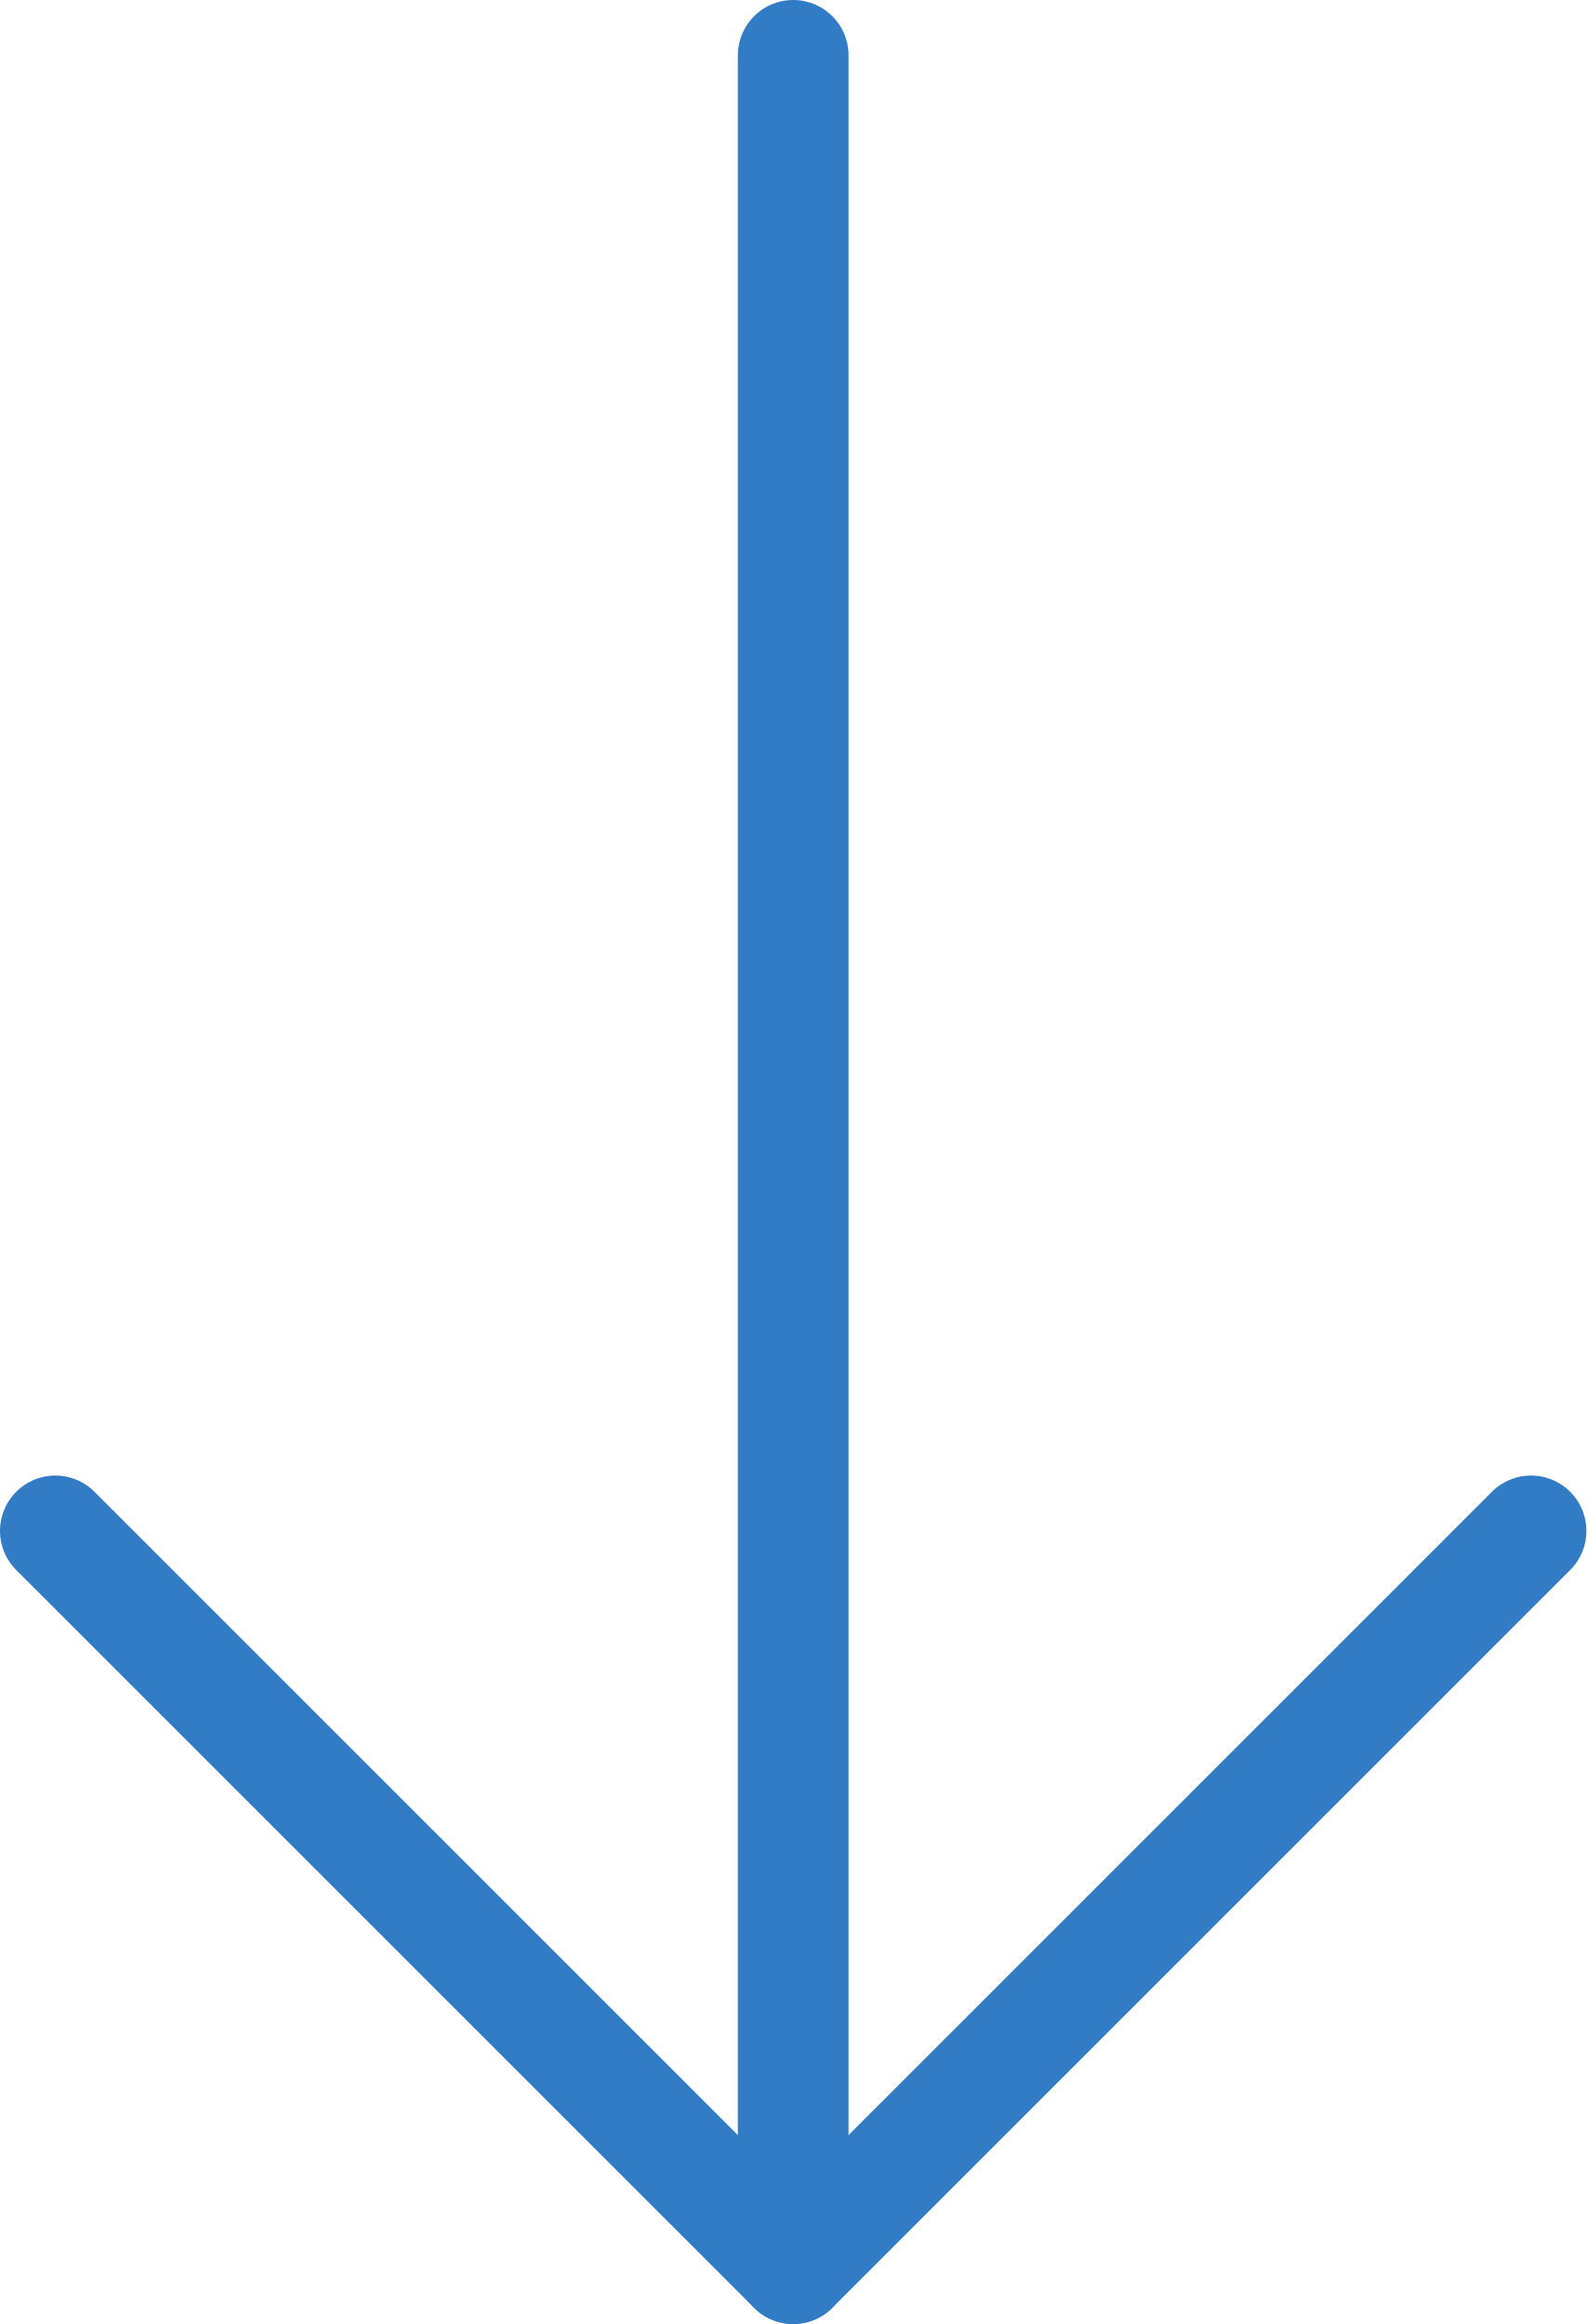
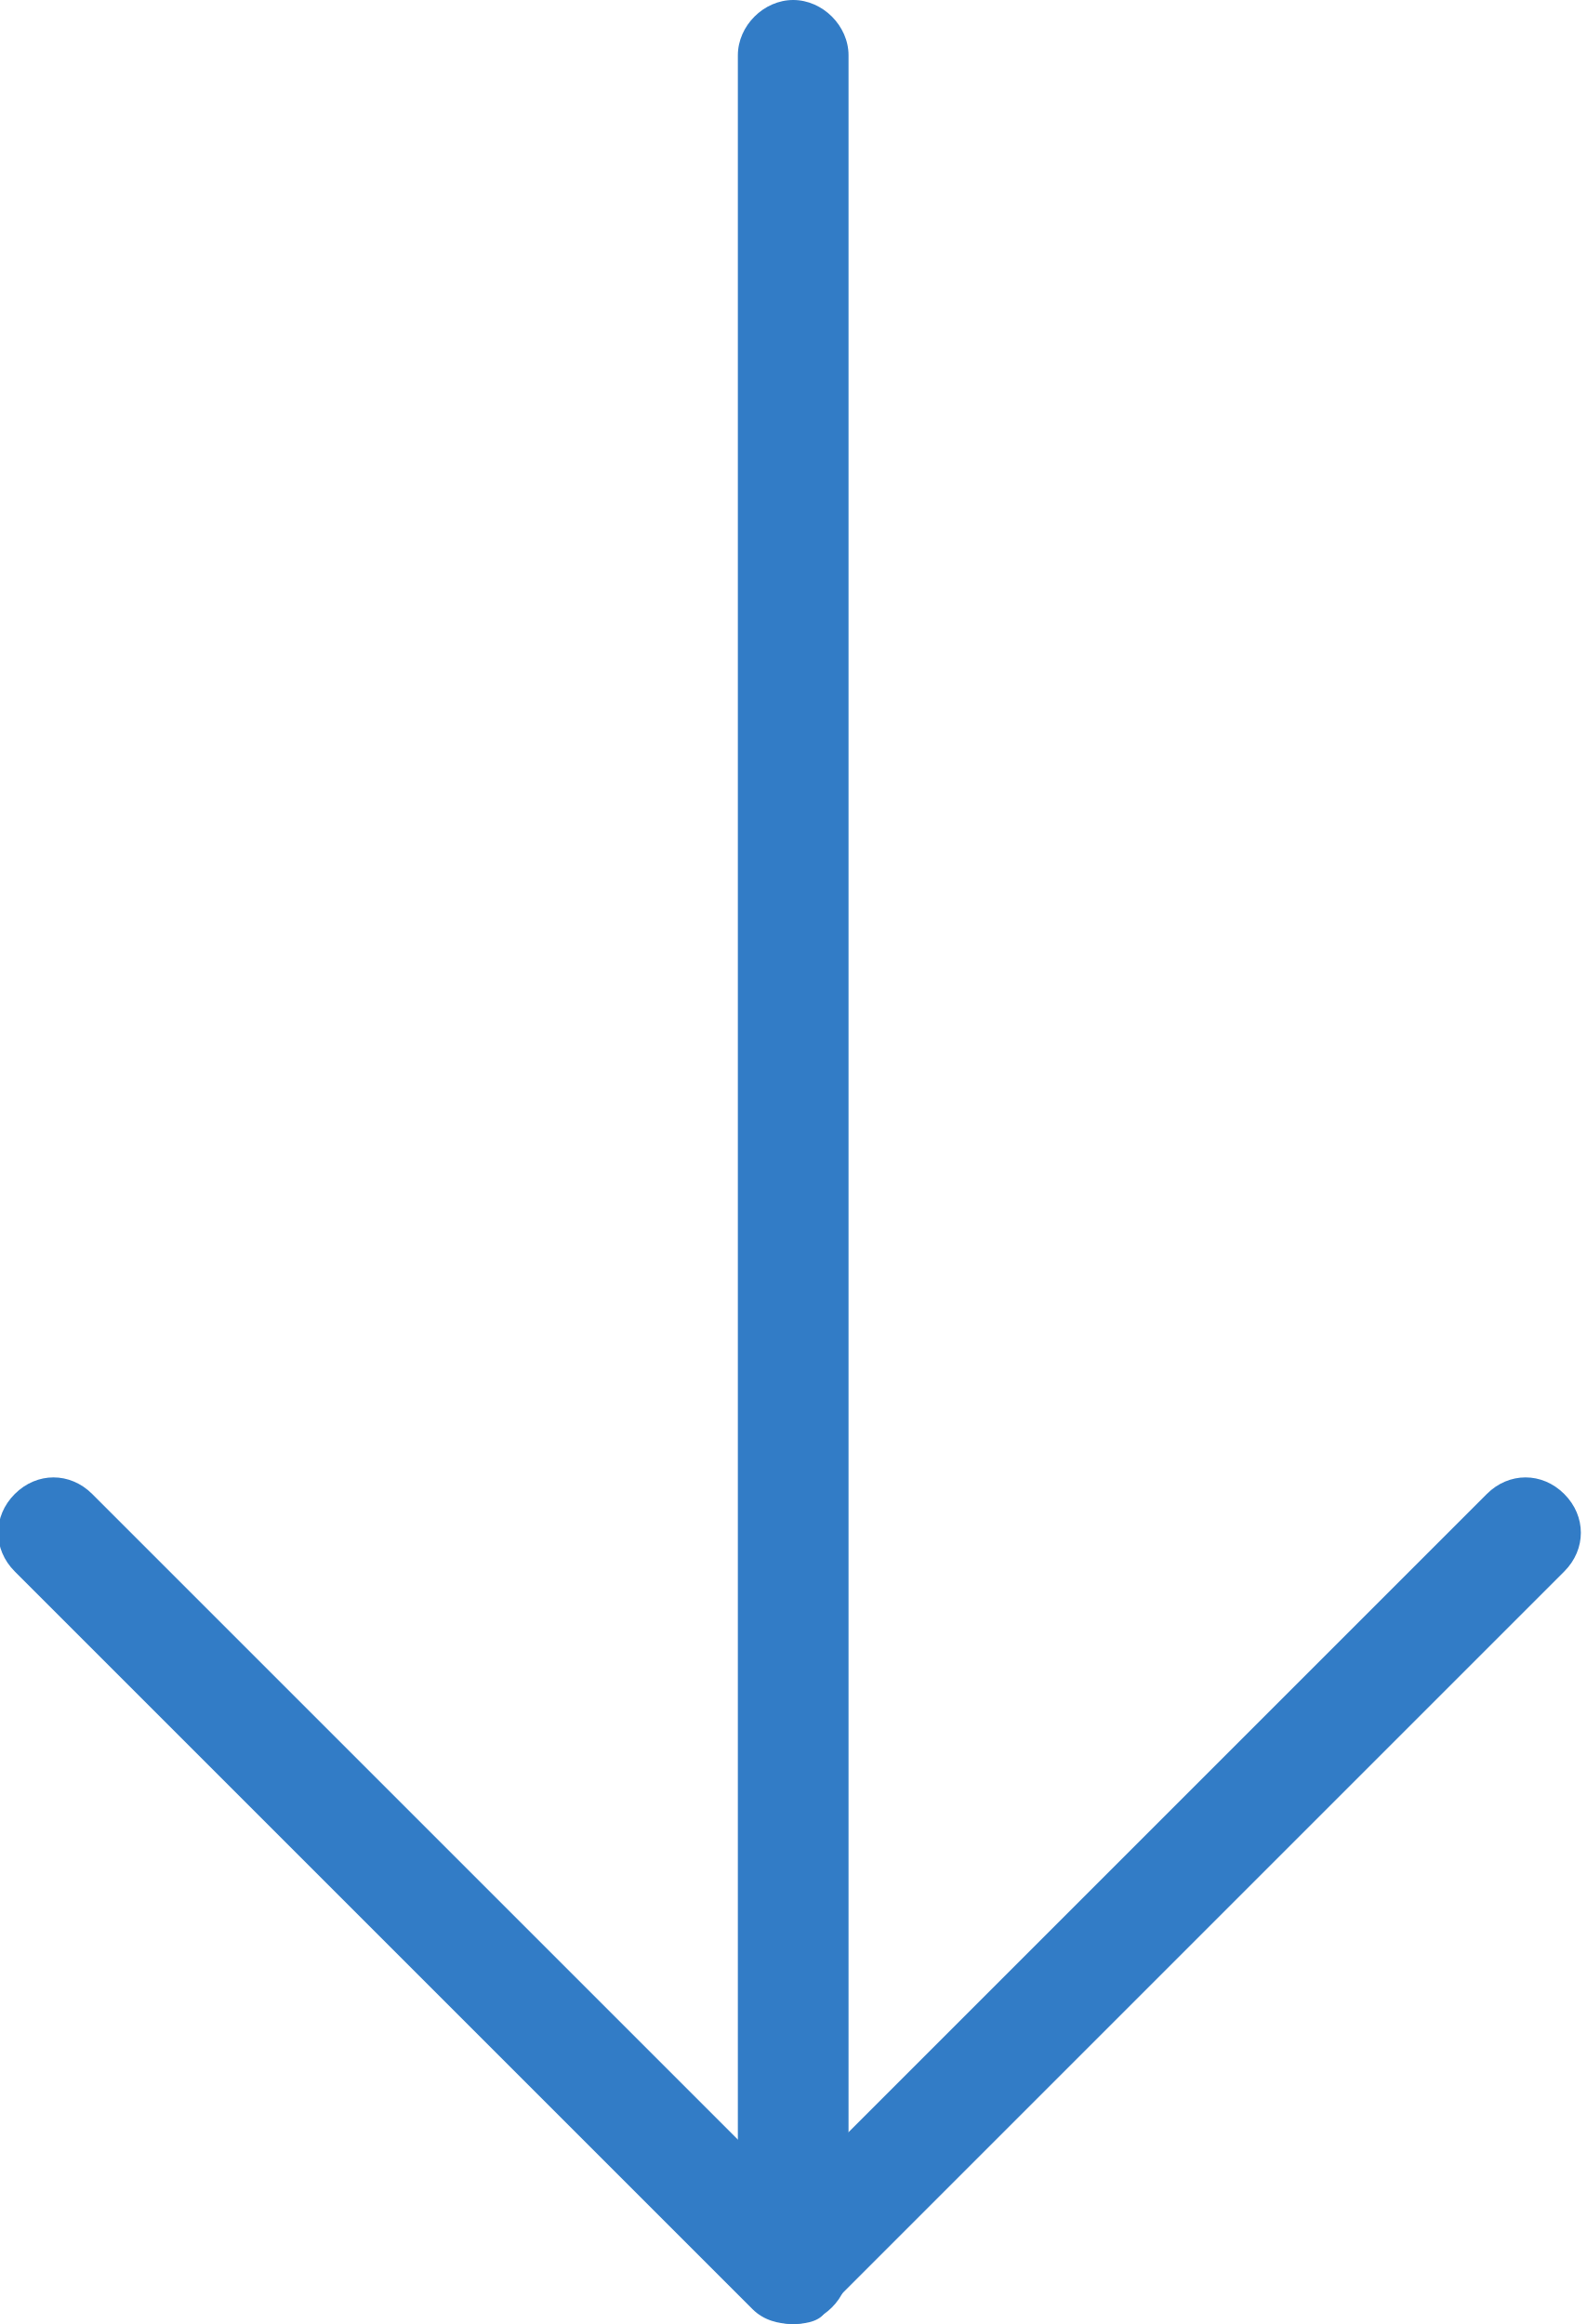
- <svg xmlns="http://www.w3.org/2000/svg" width="43" height="63" viewBox="0 0 43 63" fill="none">
-   <path d="M41.5 41.5L21.5 61.5L1.5 41.5" stroke="#327CC6" stroke-width="3" stroke-miterlimit="10" stroke-linecap="round" stroke-linejoin="round" />
-   <path d="M21.5 61.5V1.5" stroke="#327CC6" stroke-width="3" stroke-miterlimit="10" stroke-linecap="round" stroke-linejoin="round" />
+ <svg xmlns="http://www.w3.org/2000/svg" version="1.1" id="Слой_1" x="0px" y="0px" viewBox="0 0 43 63" style="enable-background:new 0 0 43 63;" xml:space="preserve">
+   <style type="text/css">
+ 	.st0{fill:#327CC6;}
+ </style>
+   <g>
+     <path class="st0" d="M21.5,63c-0.4,0-0.8-0.1-1.1-0.4l-20-20c-0.6-0.6-0.6-1.5,0-2.1s1.5-0.6,2.1,0l18.9,18.9l18.9-18.9   c0.6-0.6,1.5-0.6,2.1,0s0.6,1.5,0,2.1l-20,20C22.3,62.9,21.9,63,21.5,63z" />
+   </g>
+   <g>
+     <path class="st0" d="M21.5,63c-0.8,0-1.5-0.7-1.5-1.5v-60C20,0.7,20.7,0,21.5,0C22.3,0,23,0.7,23,1.5v60C23,62.3,22.3,63,21.5,63z" />
+   </g>
</svg>
